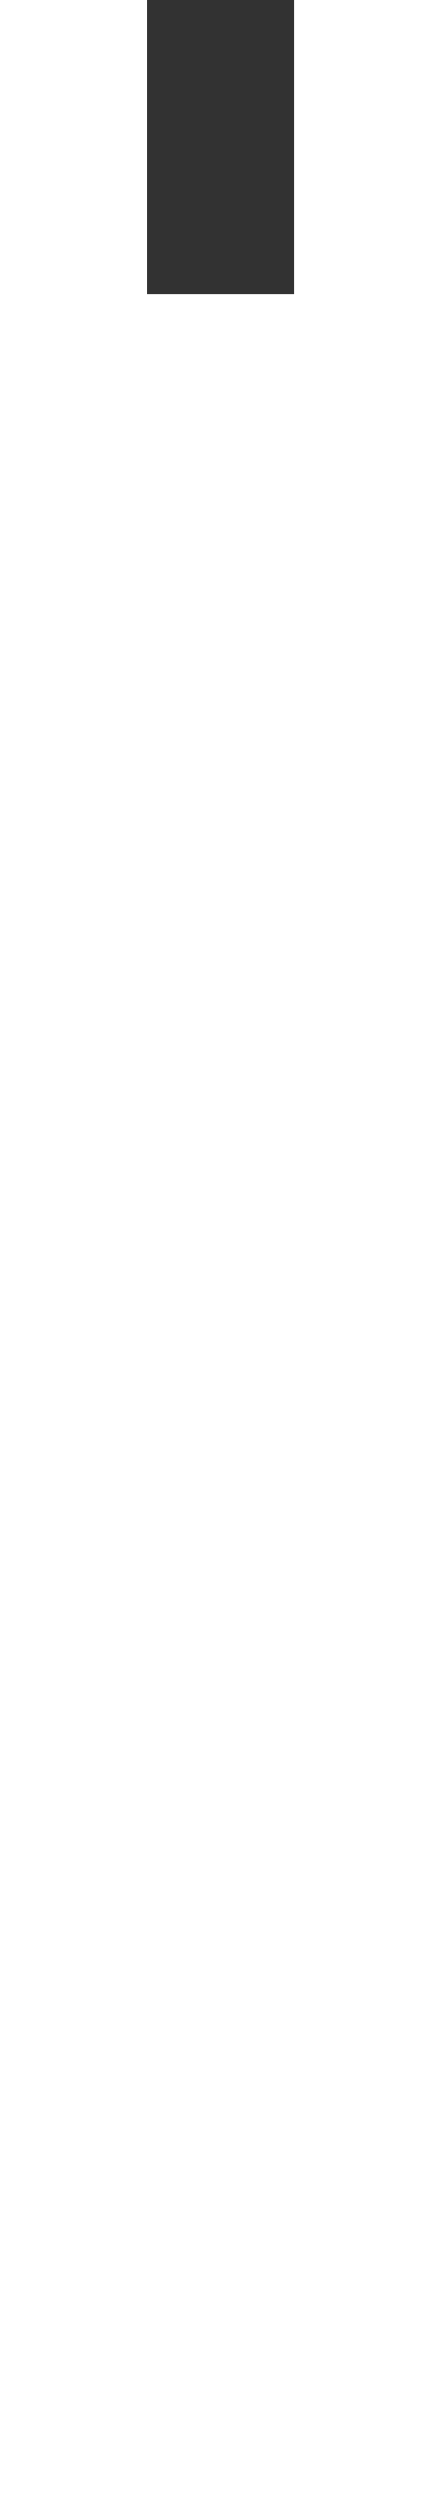
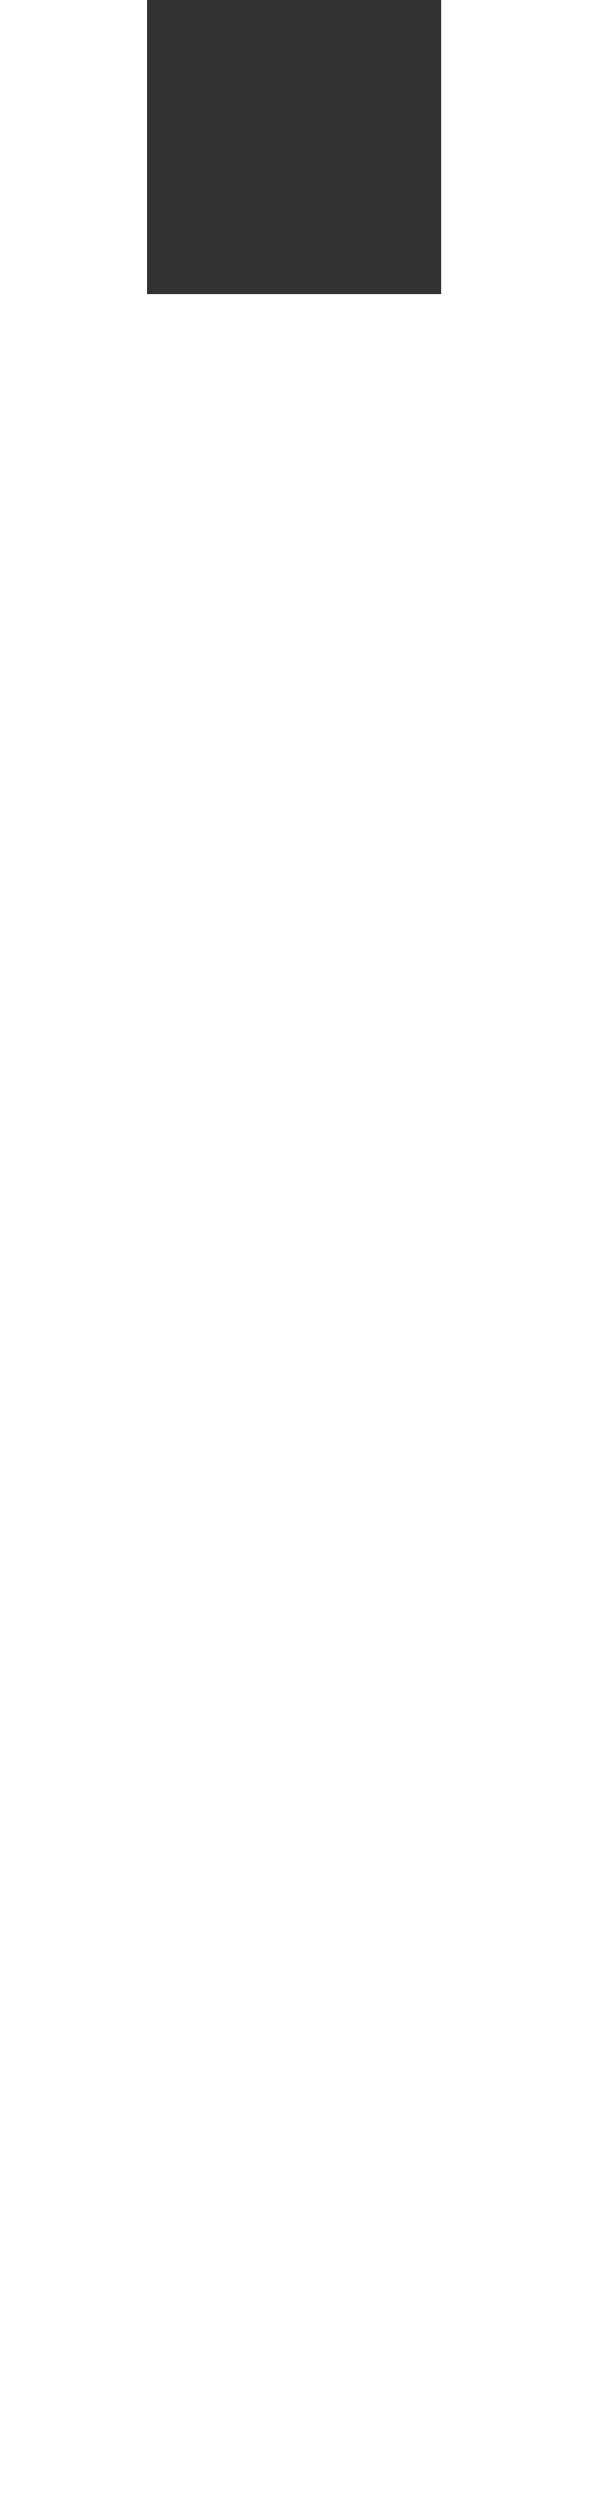
- <svg xmlns="http://www.w3.org/2000/svg" width="48" height="272" viewBox="0 0 12.7 71.967" version="1.1" id="svg1">
+ <svg xmlns="http://www.w3.org/2000/svg" width="64" height="272" viewBox="0 0 16.933 71.967" version="1.1" id="svg1">
  <defs id="defs1" />
  <g id="layer1">
    <path id="path4" style="fill-opacity:0.804;stroke-width:0" d="m 25.4,46.567 h 2e-6 v 4.233 h -2e-6 z" />
-     <path id="path9" style="fill-opacity:0.804;stroke-width:0.43" d="m 4.233,-4.233 h 4.233 V 8.467 h -4.233 z" />
+     <path id="path9" style="fill-opacity:0.804;stroke-width:0.43" d="M 4.233,-4.233 H 12.7 V 8.467 H 4.233 Z" />
  </g>
</svg>
